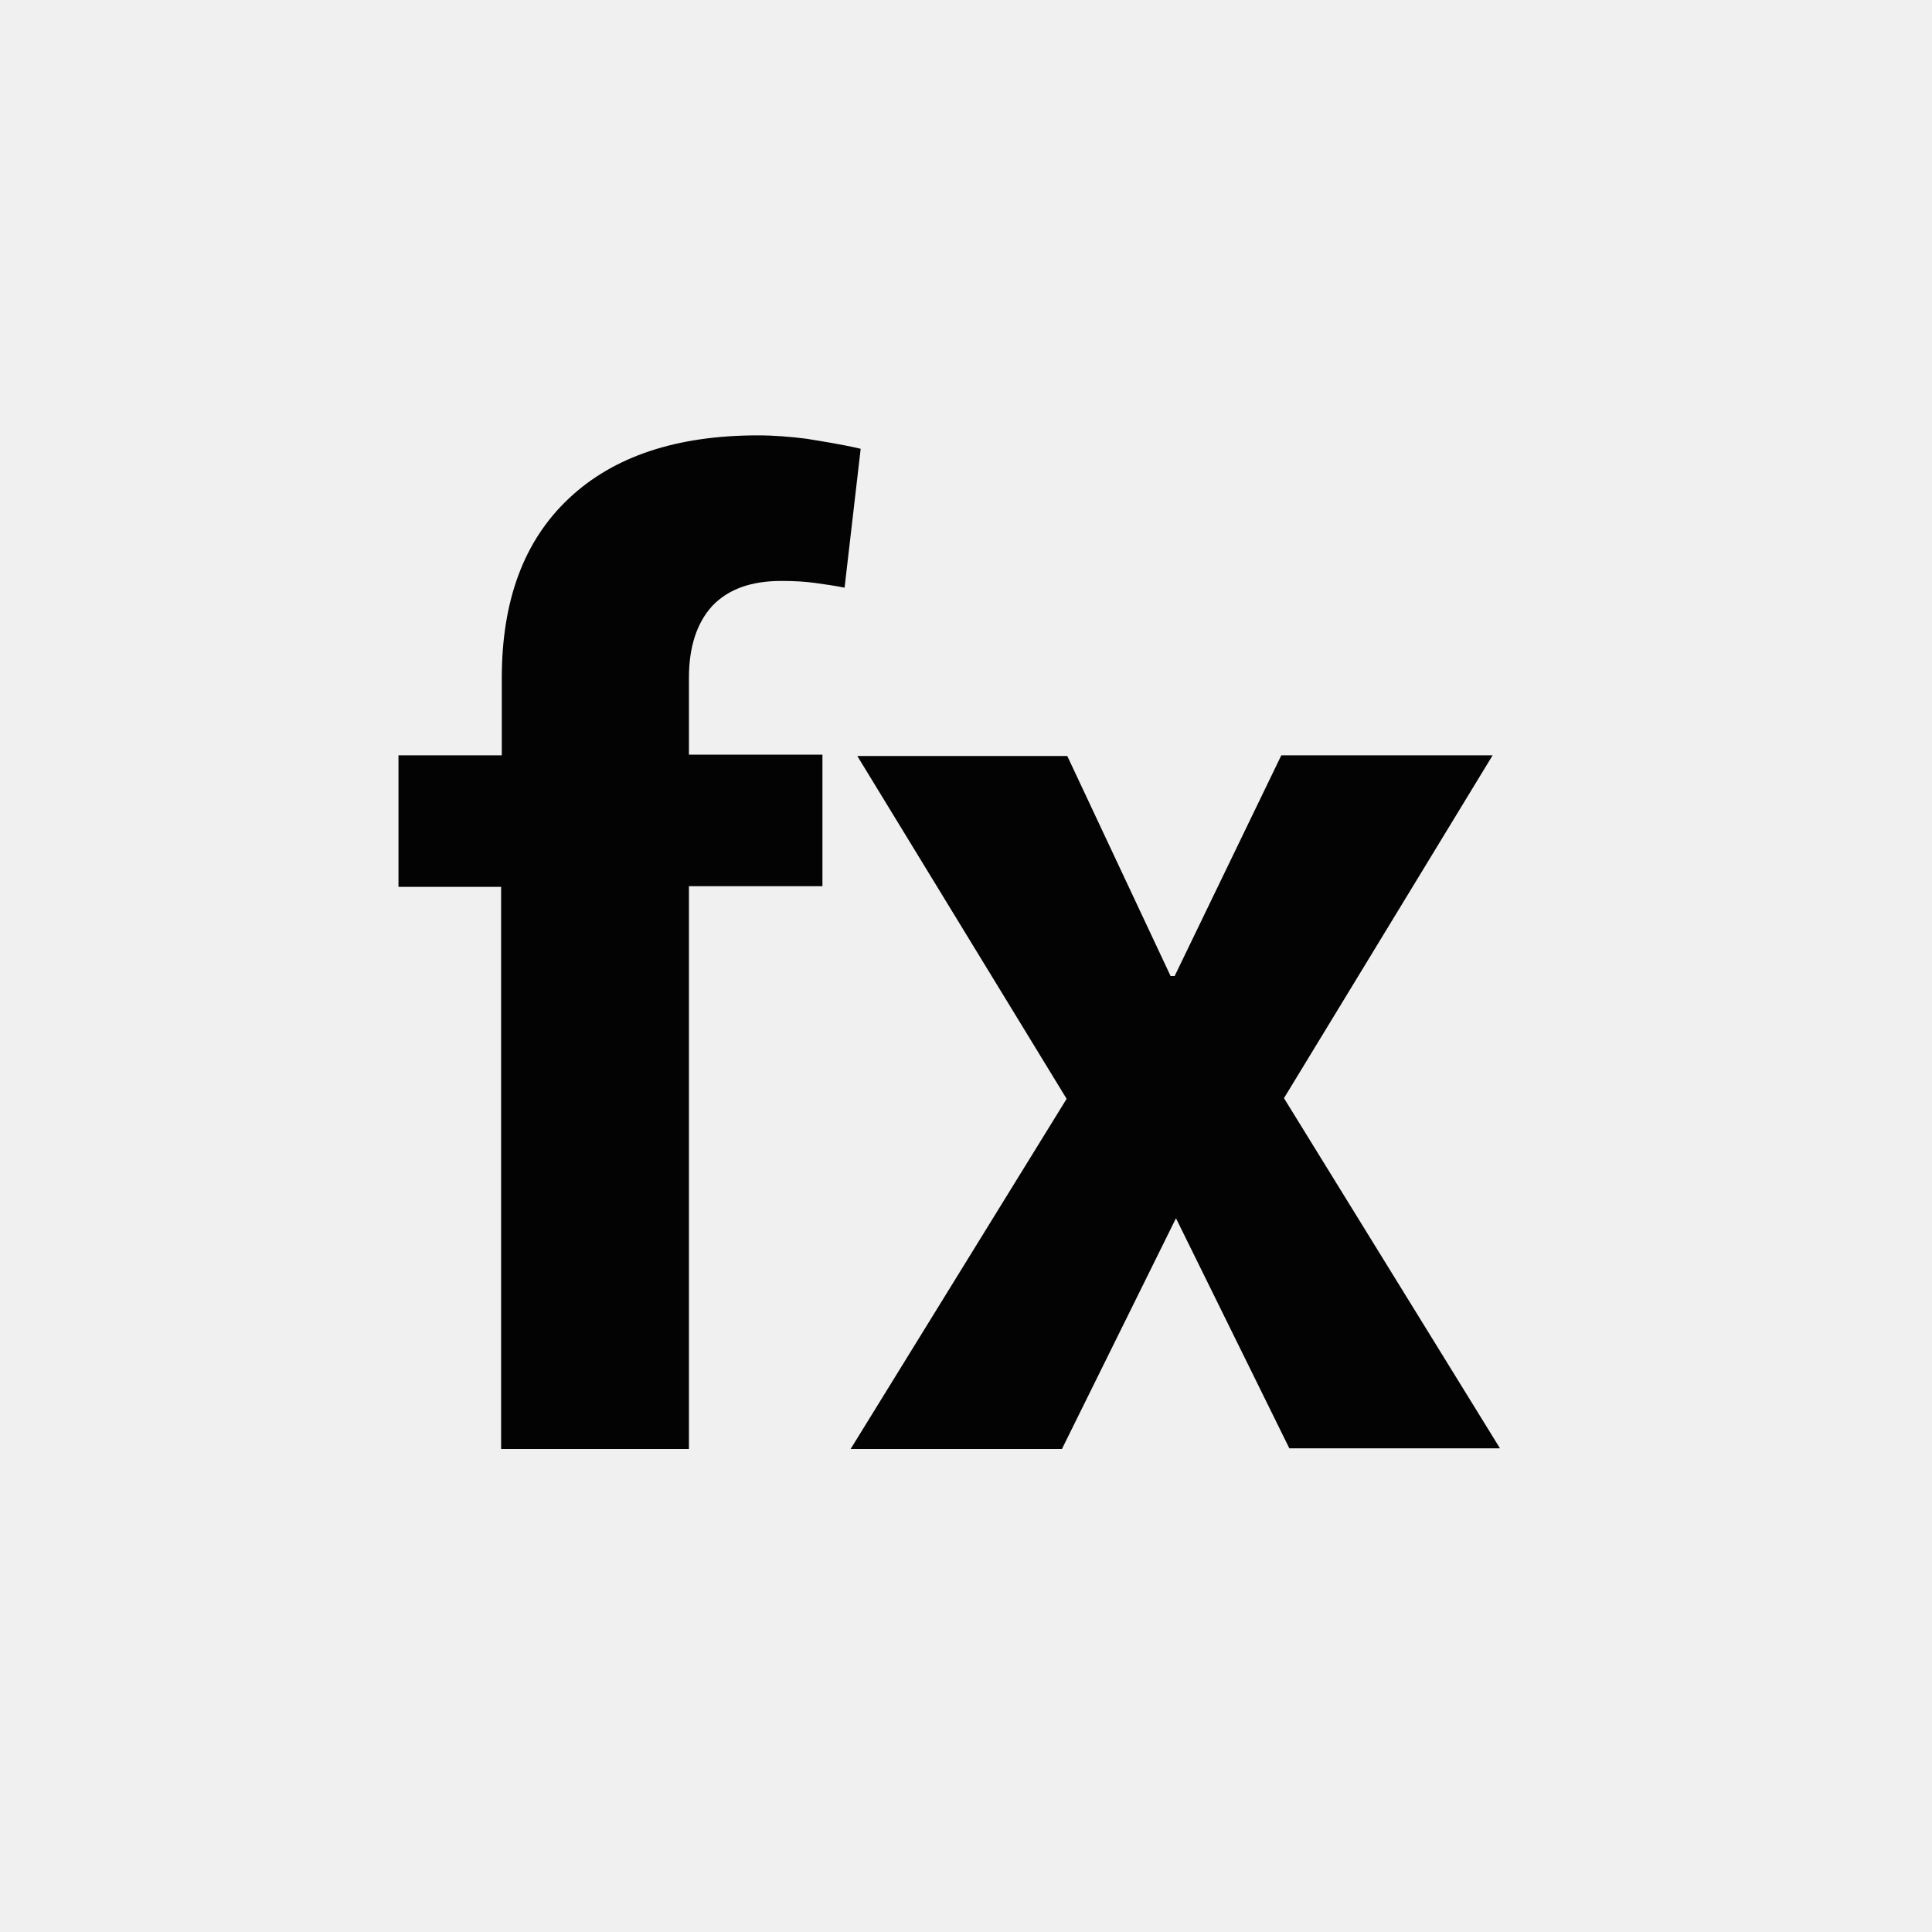
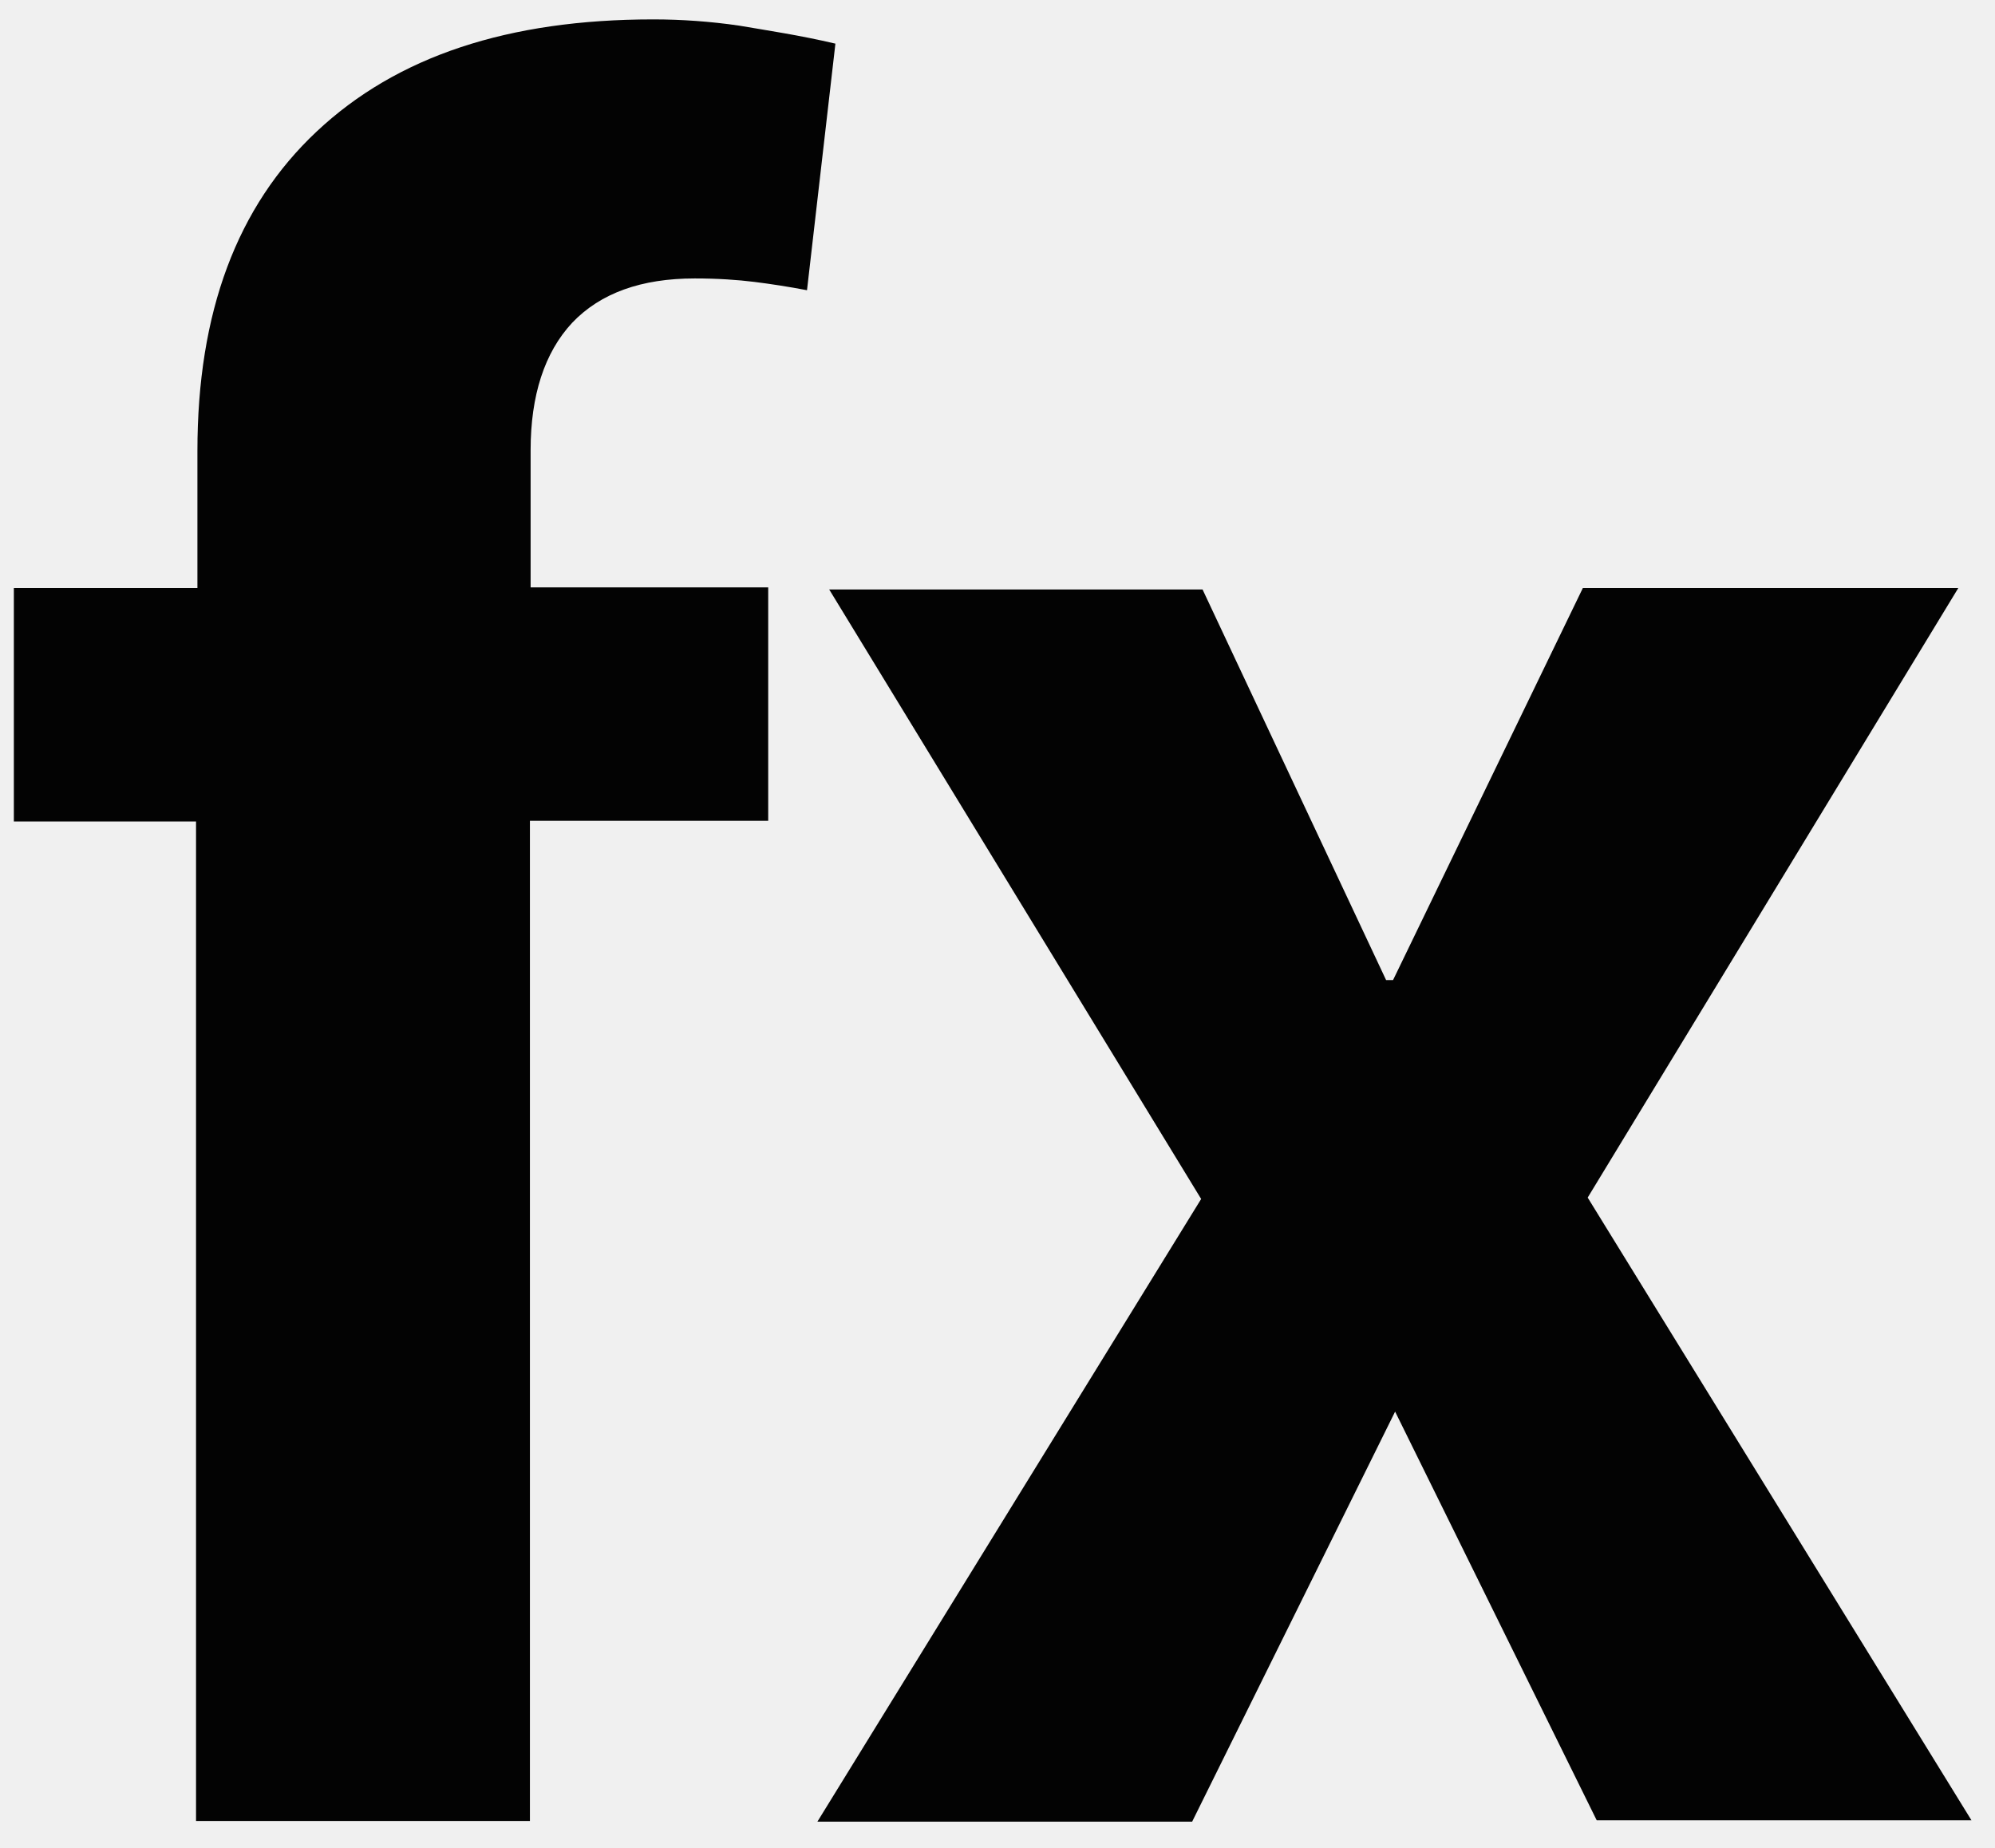
- <svg xmlns="http://www.w3.org/2000/svg" version="1.1" id="Layer_1" x="0px" y="0px" viewBox="0 0 288 288" style="enable-background:new 0 0 288 288;" xml:space="preserve">
+ <svg xmlns="http://www.w3.org/2000/svg" version="1.1" id="Layer_1" x="0px" y="0px" viewBox="0 0 288 266.8" style="enable-background:new 0 0 288 266.8;" xml:space="preserve">
  <style type="text/css">
	.st0{fill:#030303;}
- 	.st1{fill:#3B68B2;}
- 	.st2{fill:#3B65AF;}
- 	.st3{fill:#3B6AB3;}
- 	.st4{fill:#3D69B2;}
- 	.st5{fill:#FFFFFF;}
- 	.st6{fill:#FDFDFD;}
- 	.st7{fill:#FBFCFD;}
- 	.st8{fill:#FAFAFC;}
- 	.st9{fill:#FCFCFD;}
- 	.st10{fill:#F5F4F8;}
- 	.st11{fill:#F7F6F9;}
- 	.st12{fill:#3D6AB3;}
- 	.st13{fill:#F7F6FA;}
- 	.st14{fill:#FAF9FB;}
- 	.st15{fill:#F0F1F7;}
- 	.st16{fill:#EBEDF4;}
- 	.st17{fill:#3B6BB3;}
- 	.st18{fill:#416BB3;}
- 	.st19{fill:#676867;}
- 	.st20{fill:#318BCB;}
- 	.st21{fill:#3491CF;}
- 	.st22{fill:#FDFEFF;}
</style>
  <g>
    <g>
      <g>
-         <path class="st0" d="M74.7,216v-83.8H59.4v-19.6h15.4v-11.5c0-11.6,3.3-20.5,10-26.8c6.7-6.3,16.1-9.4,28.2-9.4     c2.4,0,4.8,0.2,7.2,0.5c2.4,0.4,5.1,0.8,8.1,1.5l-2.4,20.7c-1.5-0.3-3-0.5-4.4-0.7c-1.4-0.2-3.1-0.3-5-0.3     c-4.5,0-7.9,1.2-10.3,3.7c-2.3,2.5-3.5,6.1-3.5,10.7v11.5h19.9v19.6h-19.9V216H74.7z" />
-         <path class="st0" d="M174.5,145.5h0.6l15.9-32.9h31.5l-31.1,51.1l32.2,52.2h-31.4l-16.9-34.3L158.3,216h-31.5l32.2-52.2     l-31.2-51.1h31.3L174.5,145.5z" />
+         <path class="st0" d="M28.3,262.9V118.6H2V84.9h26.5V65.1c0-20,5.7-35.3,17.2-46.1C57.3,8.1,73.4,2.8,94.3,2.8     c4.1,0,8.3,0.3,12.4,0.9c4.1,0.7,8.8,1.4,13.9,2.6l-4.1,35.6c-2.6-0.5-5.2-0.9-7.6-1.2c-2.4-0.3-5.3-0.5-8.6-0.5     c-7.7,0-13.6,2.1-17.7,6.4c-4,4.3-6,10.5-6,18.4v19.8h34.3v33.7H76.5v144.4H28.3z" />
+         <path class="st0" d="M200.1,141.5h1l27.4-56.6h54.2l-53.5,88l55.4,89.9h-54.1l-29.1-59l-29.3,59.2H118l55.4-89.9l-53.7-88h53.9     L200.1,141.5z" />
      </g>
    </g>
  </g>
</svg>
